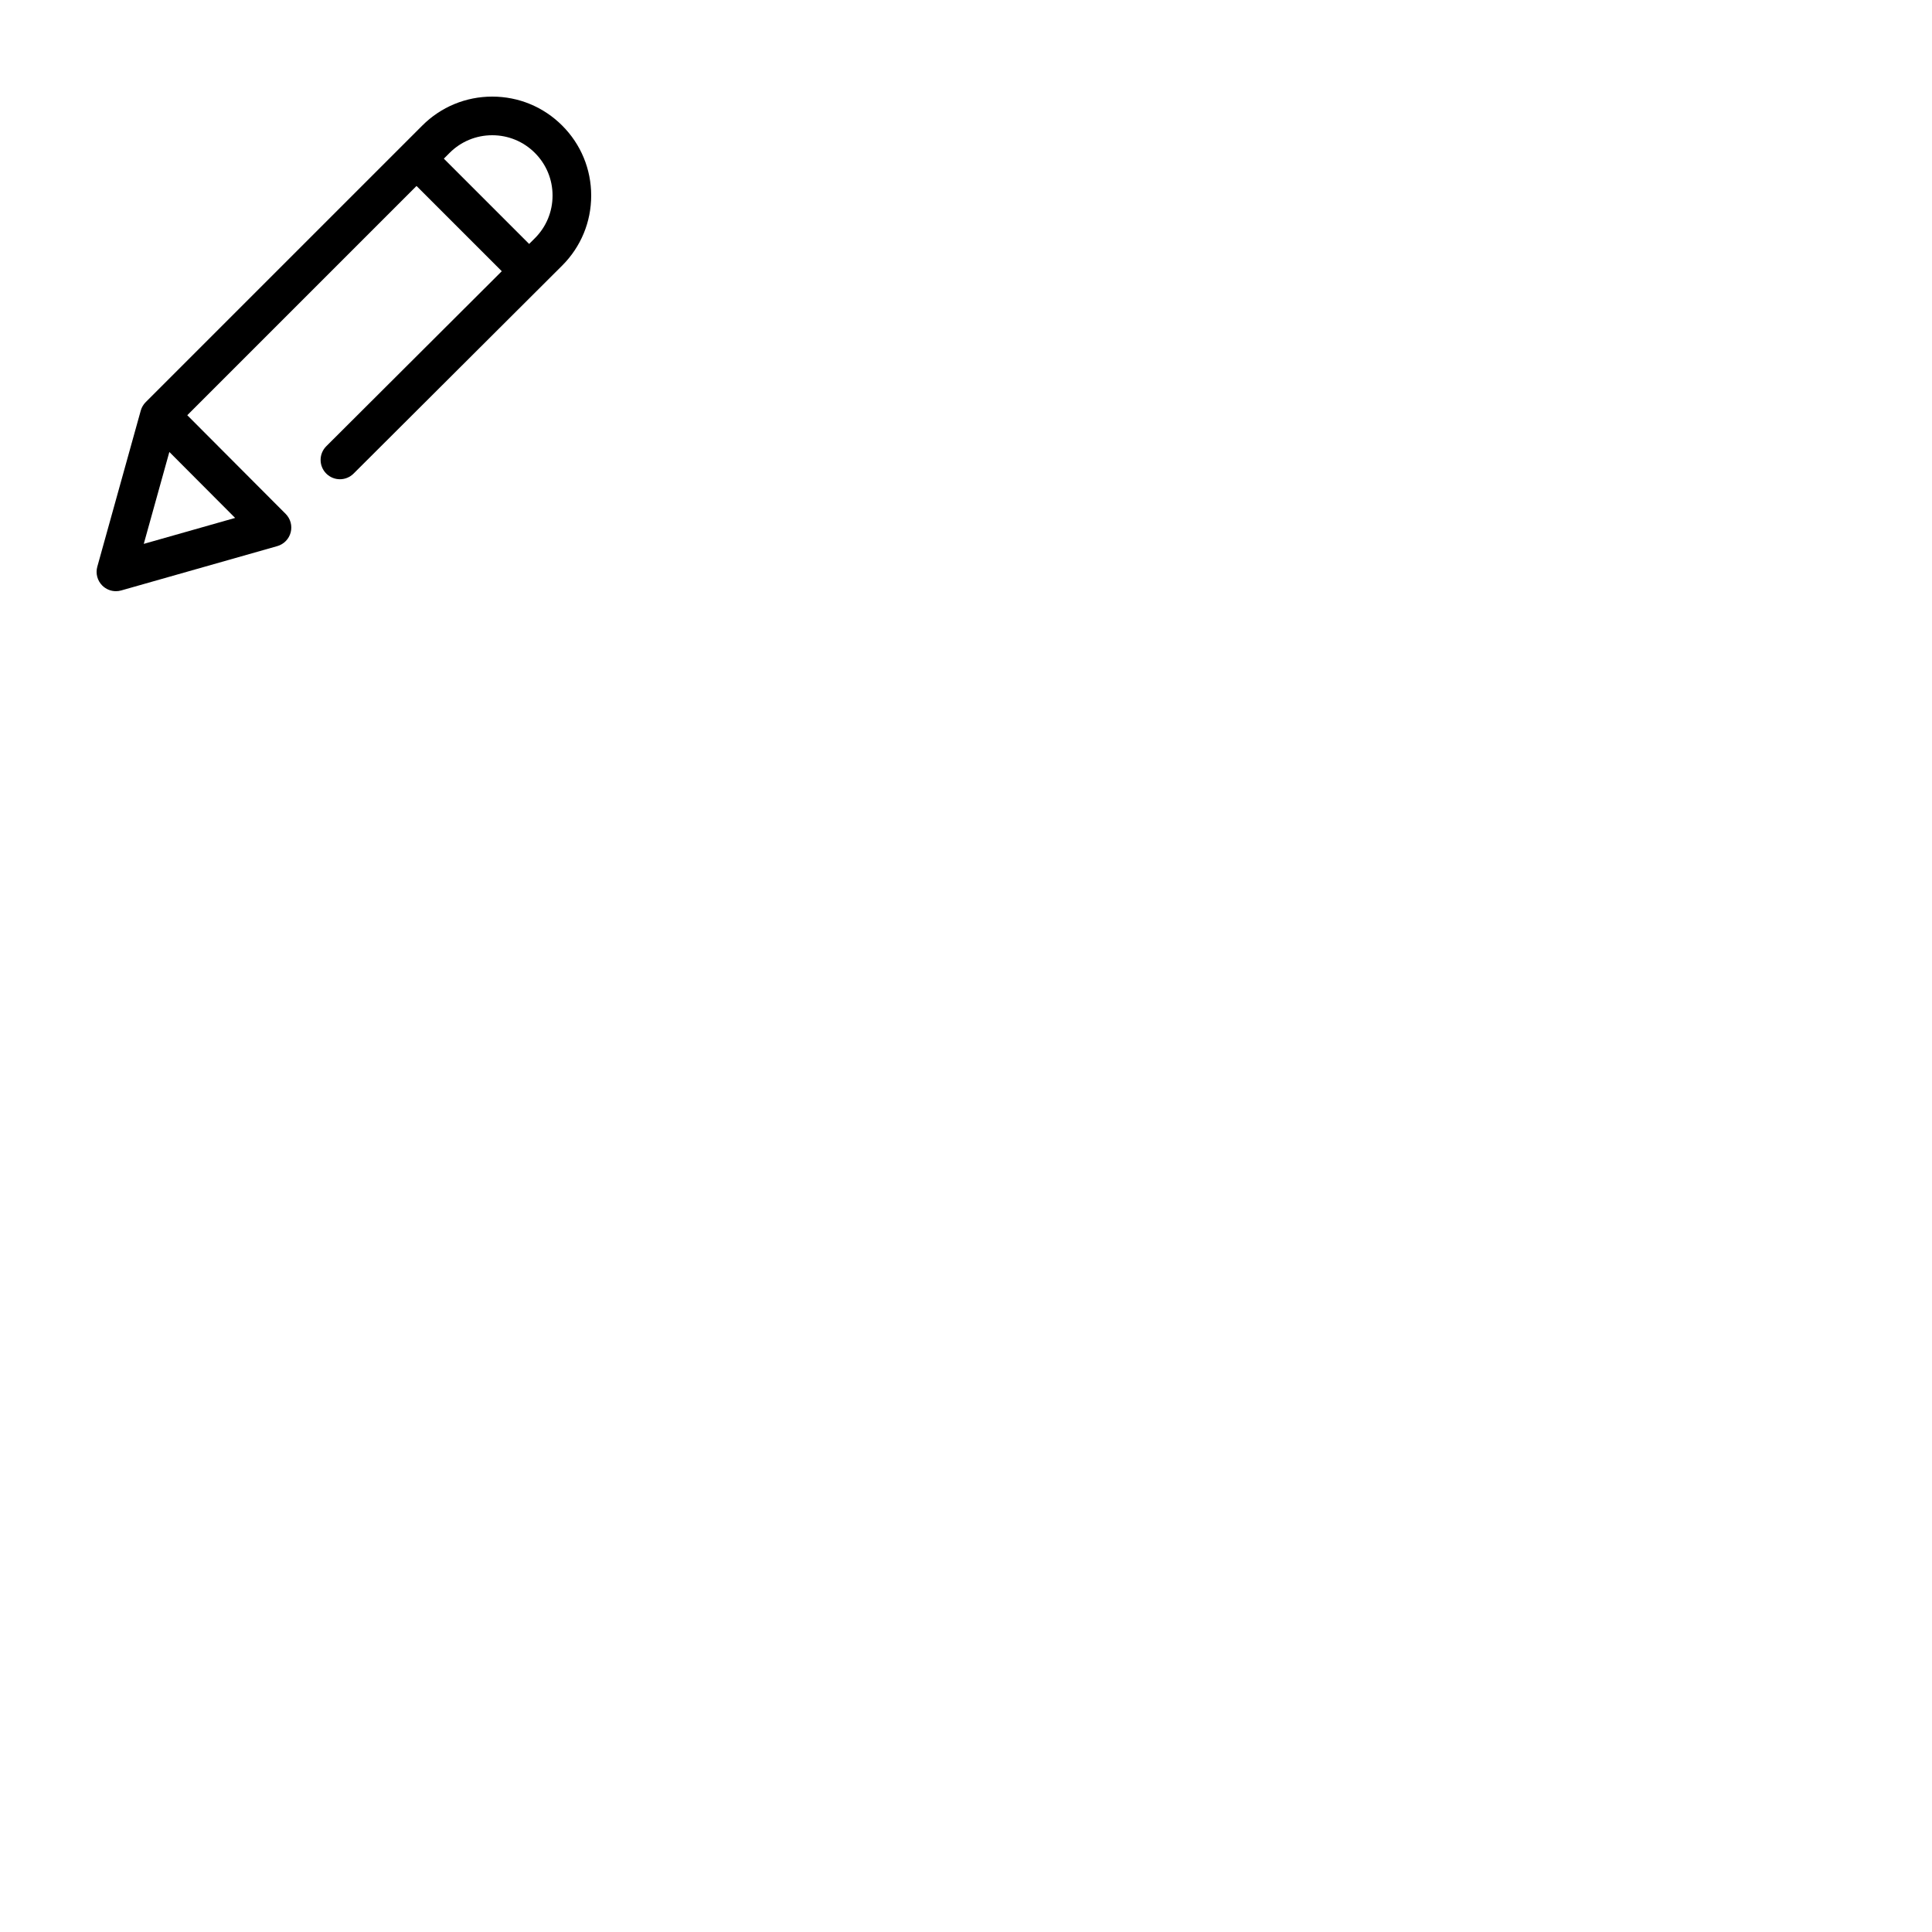
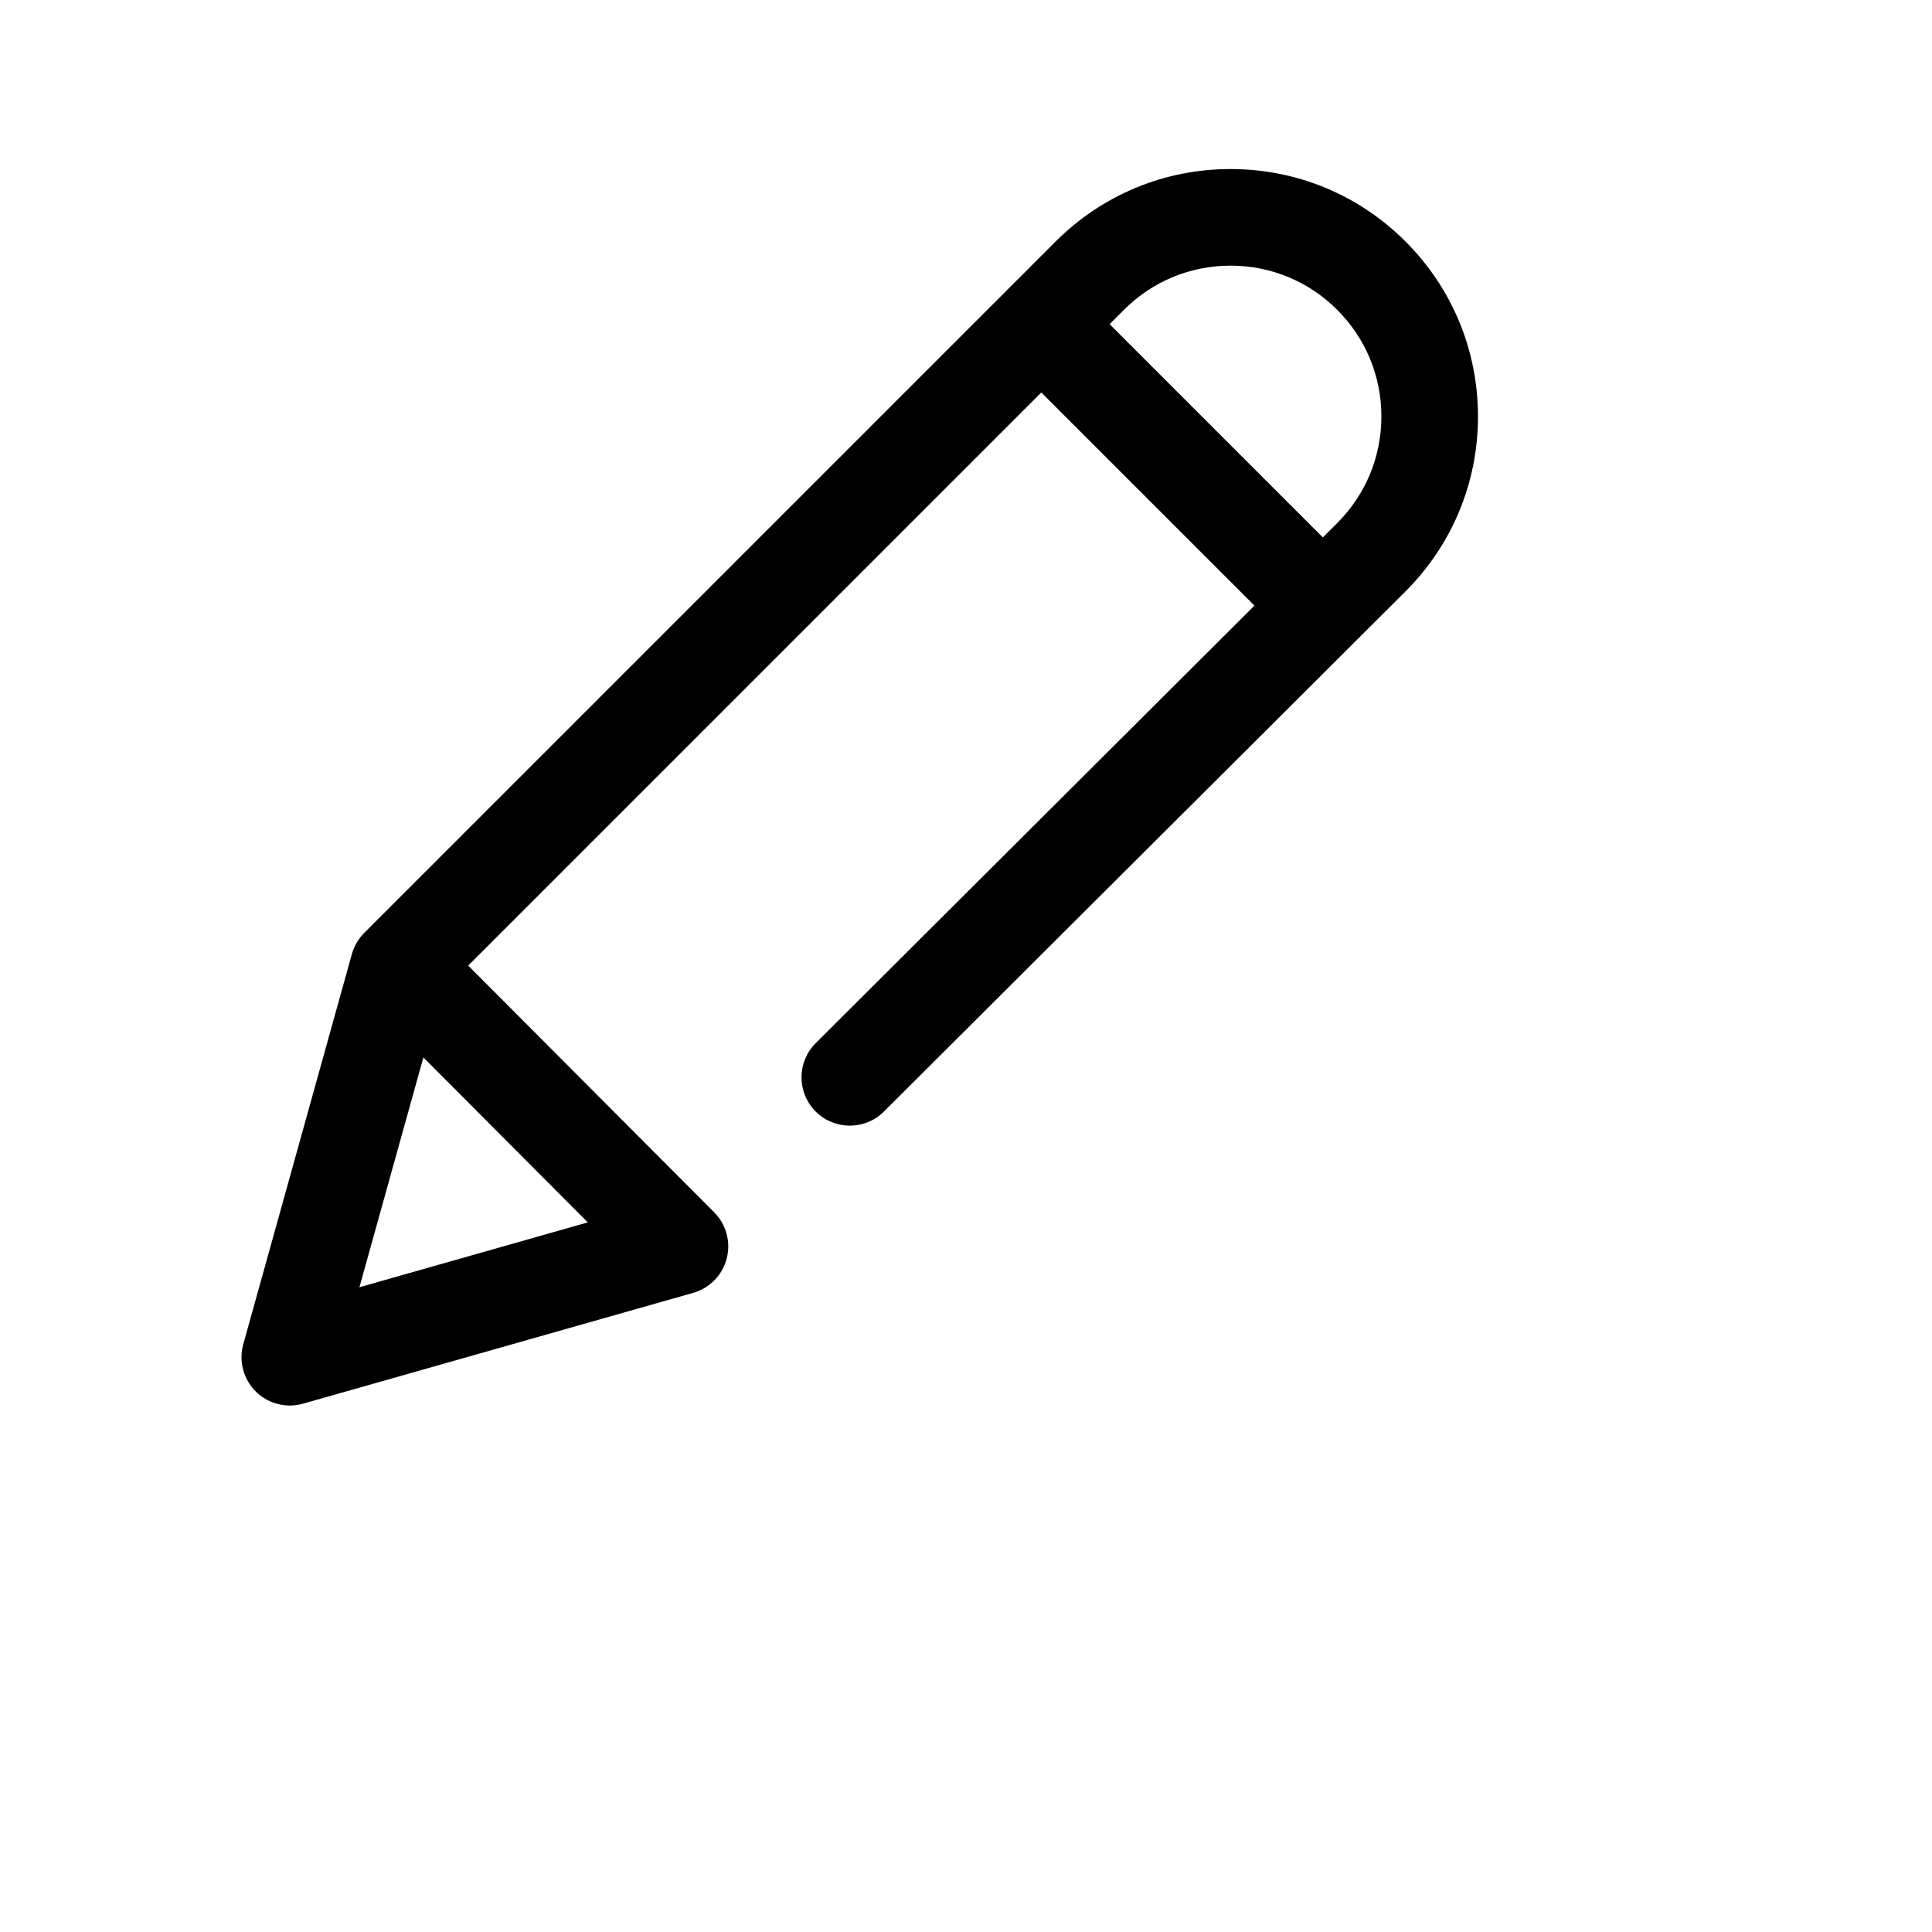
- <svg xmlns="http://www.w3.org/2000/svg" version="1.1" id="Capa_1" x="0px" y="0px" viewBox="-100 -100 2000 2000" style="enable-background:new 0 0 512 512;" xml:space="preserve">
+ <svg xmlns="http://www.w3.org/2000/svg" widht="40px" height="40px" version="1.1" id="Capa_1" x="0px" y="0px" viewBox="-100 -70 800 800" style="enable-background:new 0 0 512 512;" xml:space="preserve">
  <g>
    <g>
      <path d="M481.996,30.006C462.647,10.656,436.922,0,409.559,0c-27.363,0-53.089,10.656-72.438,30.005L50.826,316.301    c-2.436,2.436-4.201,5.46-5.125,8.779L0.733,486.637c-1.939,6.968,0.034,14.441,5.163,19.542c3.8,3.78,8.892,5.821,14.106,5.821    c1.822,0,3.66-0.25,5.463-0.762l161.557-45.891c6.816-1.936,12.1-7.335,13.888-14.192c1.788-6.857-0.186-14.148-5.189-19.167    L93.869,329.827L331.184,92.511l88.258,88.258L237.768,361.948c-7.821,7.8-7.838,20.463-0.038,28.284    c7.799,7.822,20.464,7.838,28.284,0.039l215.98-215.392C501.344,155.53,512,129.805,512,102.442    C512,75.079,501.344,49.354,481.996,30.006z M143.395,436.158L48.827,463.02l26.485-95.152L143.395,436.158z M453.73,146.575    l-5.965,5.949l-88.296-88.297l5.938-5.938C377.2,46.495,392.88,40,409.559,40c16.679,0,32.358,6.495,44.152,18.29    C465.505,70.083,472,85.763,472,102.442C472,119.121,465.505,134.801,453.73,146.575z" />
    </g>
  </g>
</svg>
